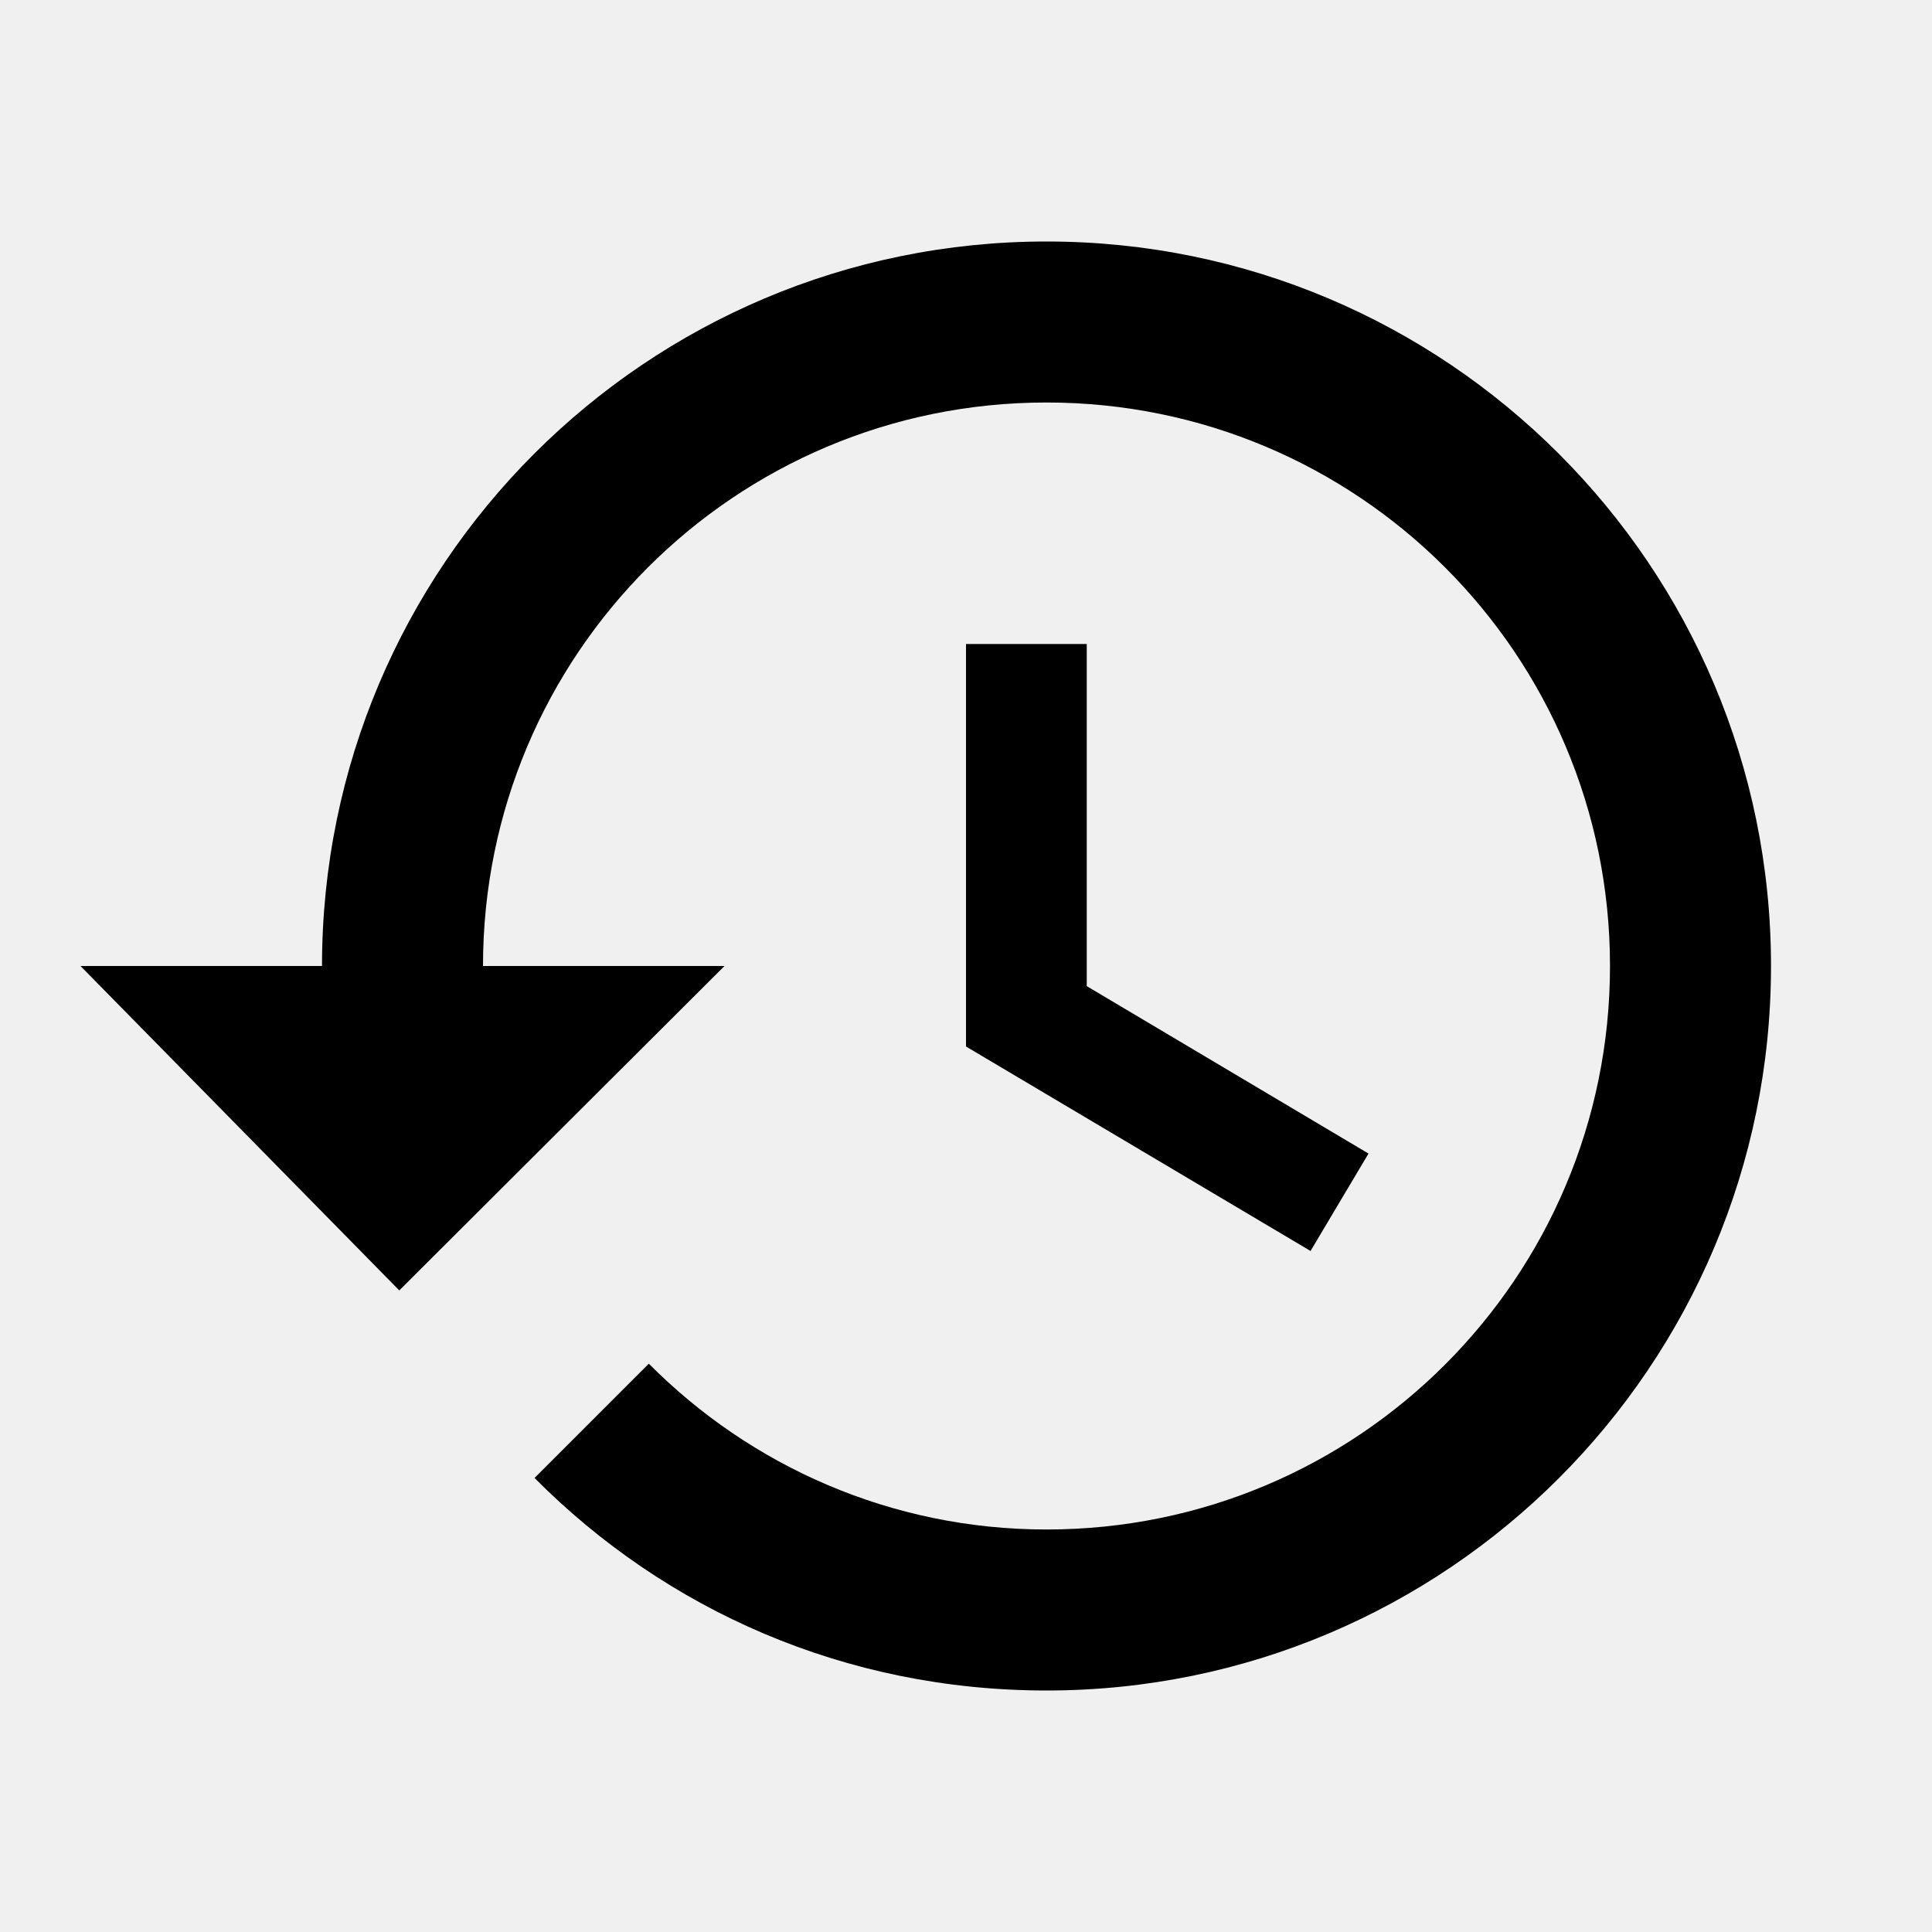
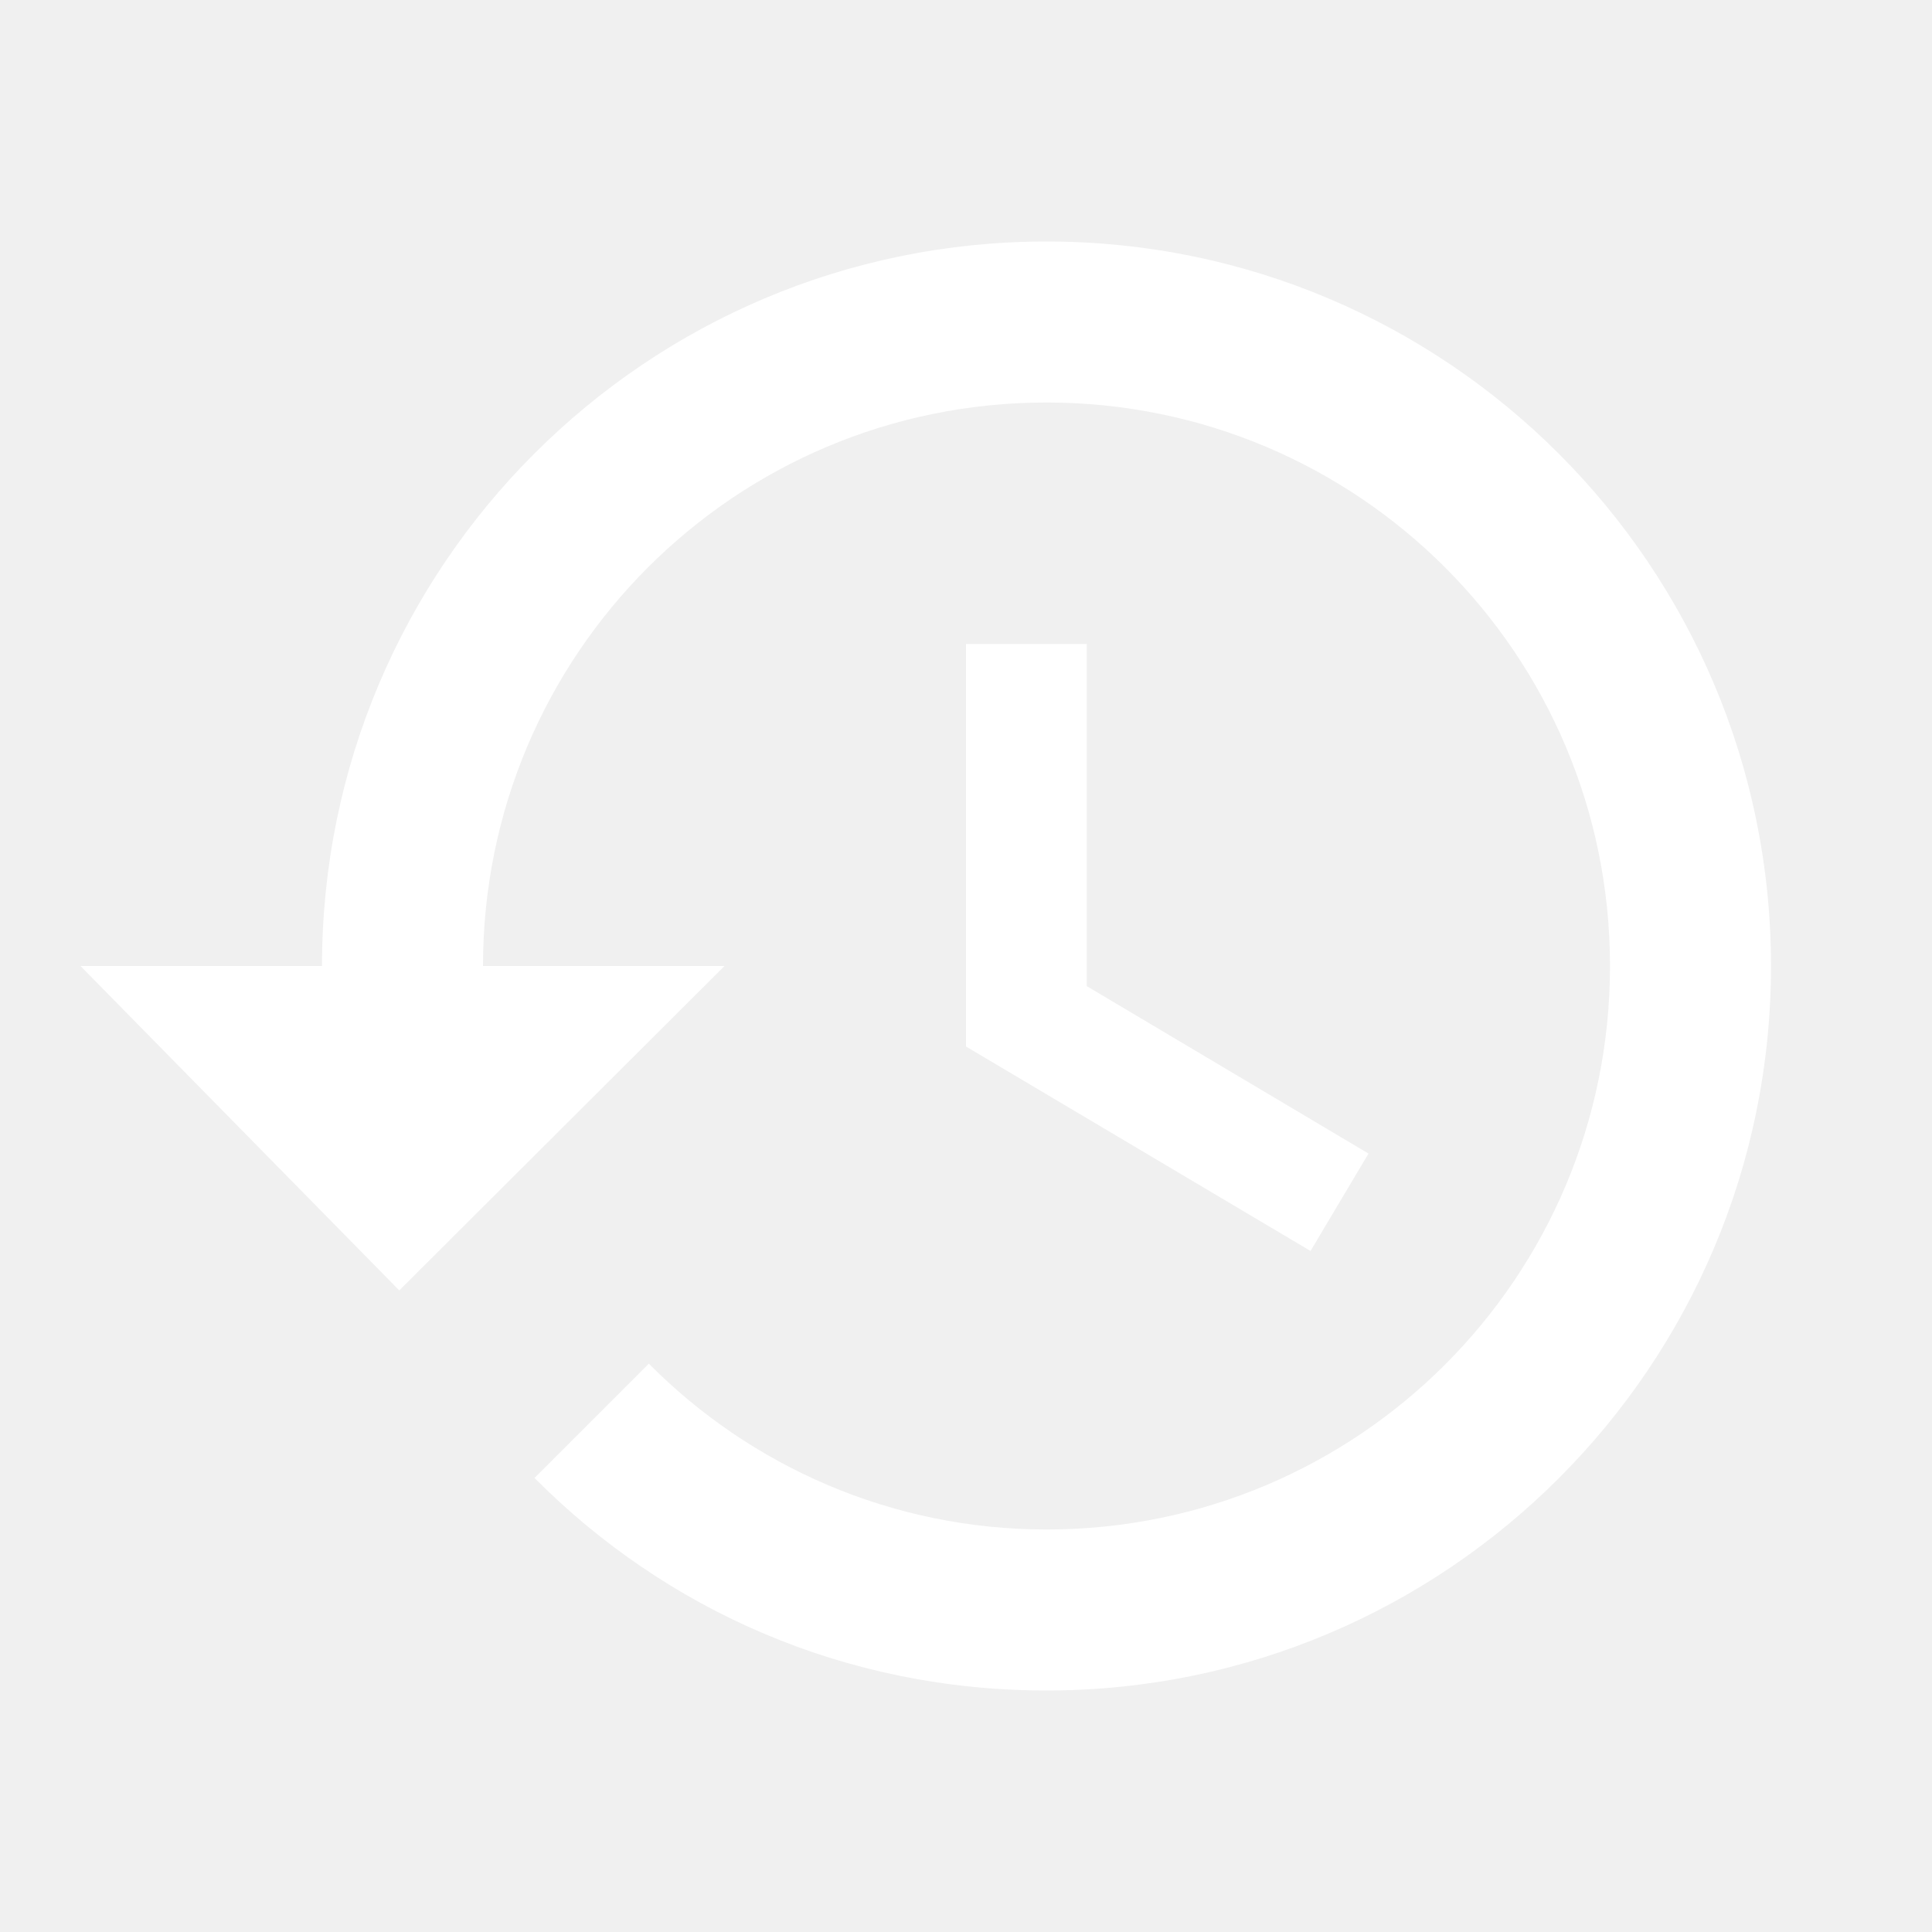
<svg xmlns="http://www.w3.org/2000/svg" viewBox="0 0 24 24">
-   <path d="M13.5,8H12V13L16.28,15.54L17,14.33L13.5,12.25V8M13,3C8.03,3 4,7.03 4,12H1L4.96,16.03L9,12H6C6,8.13 9.13,5 13,5C16.87,5 20,8.13 20,12C20,15.87 16.87,19 13,19C11.07,19 9.32,18.21 8.06,16.94L6.64,18.36C8.27,20 10.5,21 13,21C17.97,21 22,16.97 22,12C22,7.03 17.97,3 13,3" />
+   <path d="M13.5,8H12V13L16.28,15.54L17,14.33L13.5,12.25V8M13,3C8.03,3 4,7.03 4,12H1L4.96,16.03L9,12H6C6,8.13 9.13,5 13,5C16.87,5 20,8.13 20,12C20,15.87 16.87,19 13,19C11.07,19 9.32,18.21 8.06,16.94L6.64,18.36C8.27,20 10.5,21 13,21C17.97,21 22,16.97 22,12C22,7.03 17.97,3 13,3" fill="white" />
</svg>
